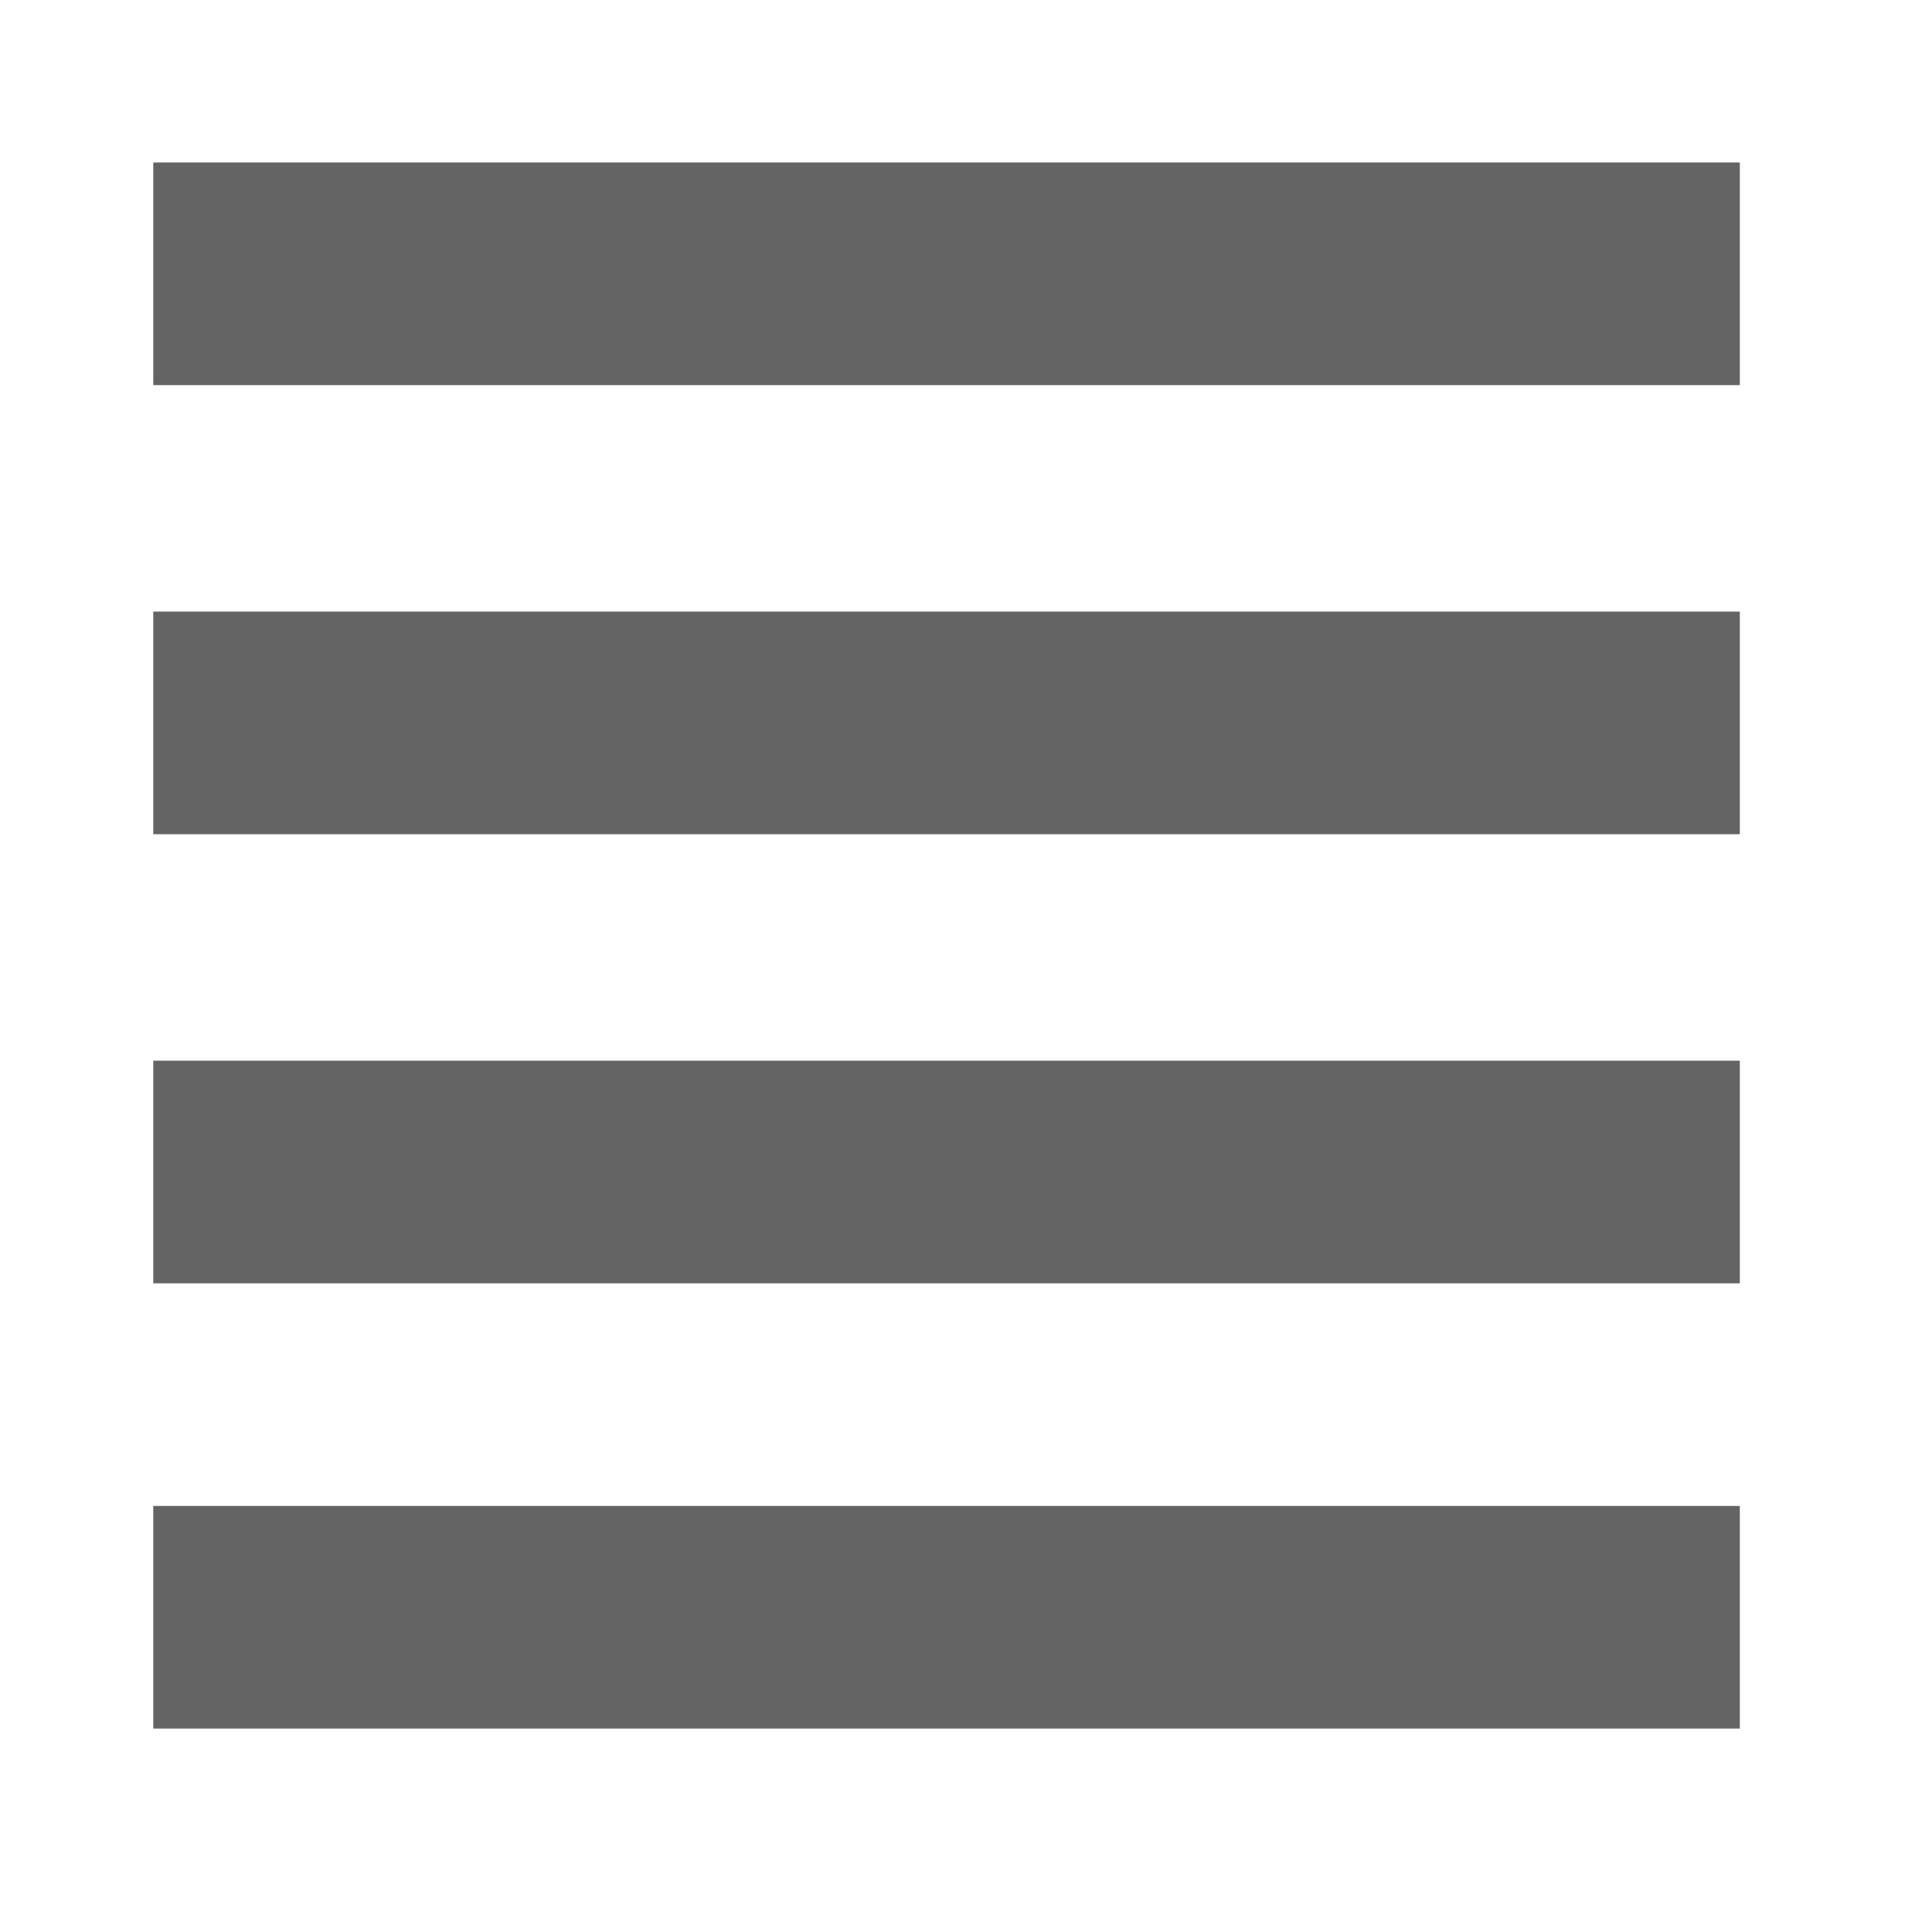
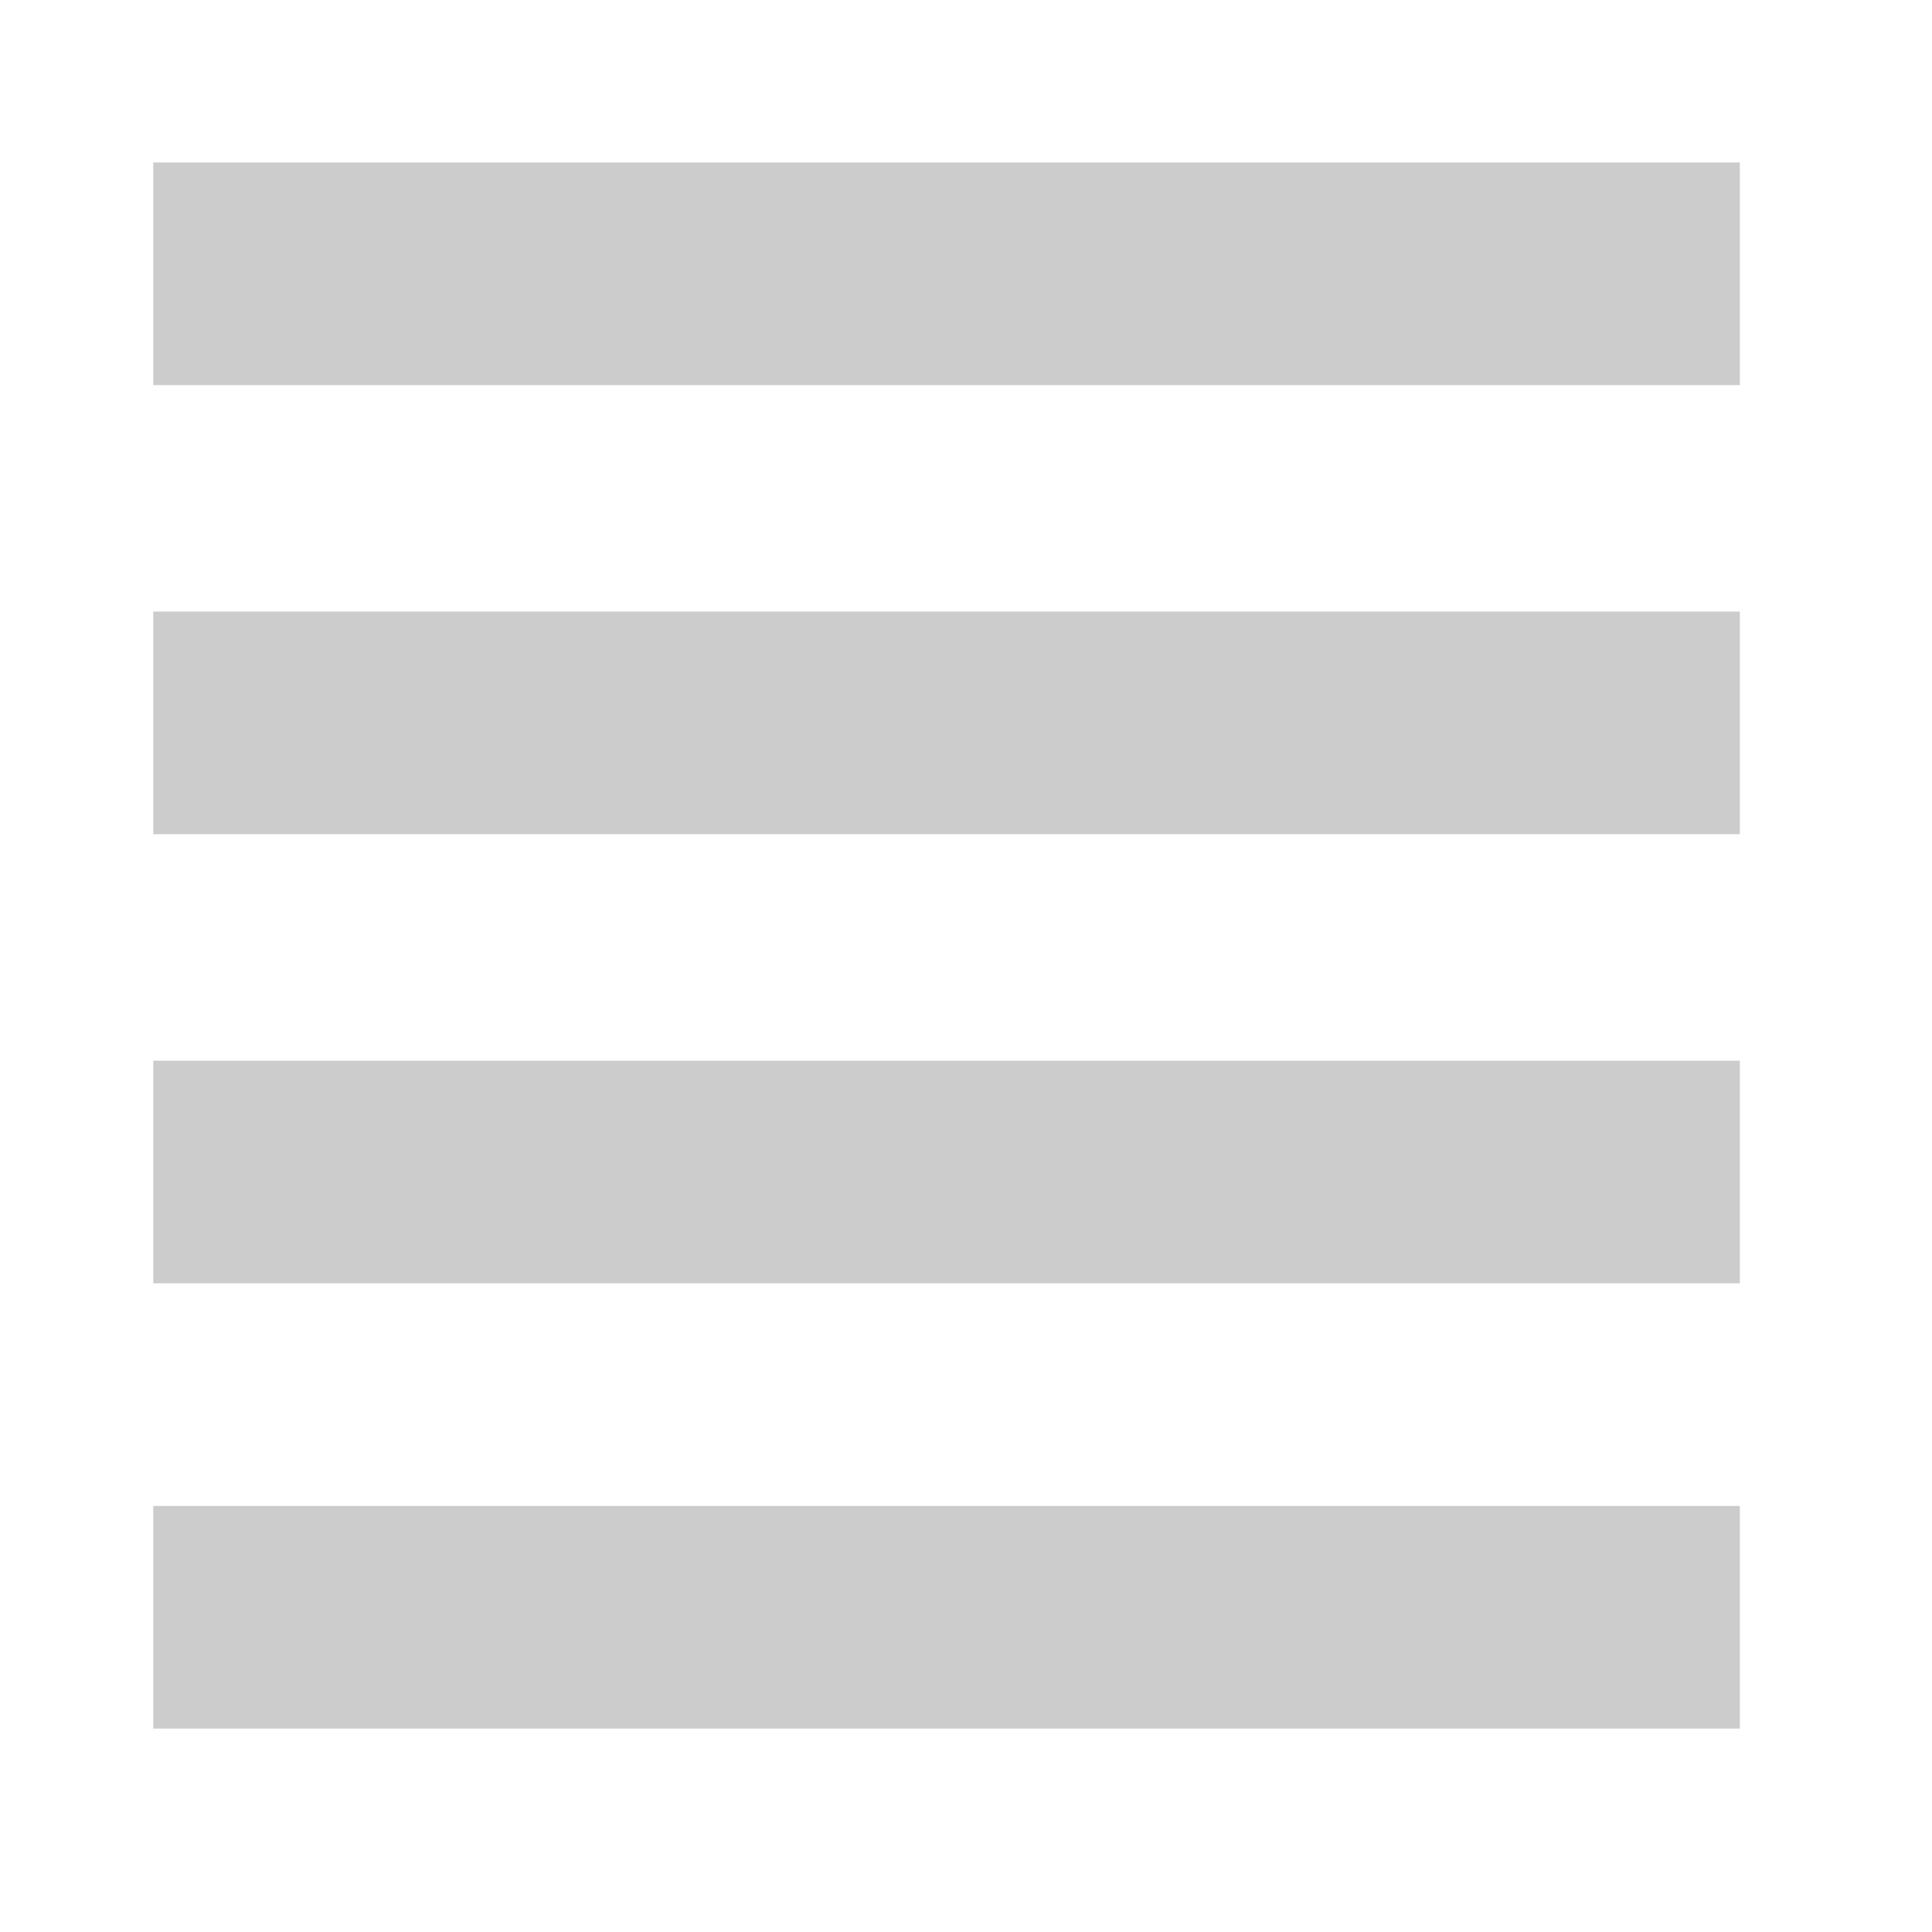
<svg xmlns="http://www.w3.org/2000/svg" version="1.1" id="Layer_1" x="0px" y="0px" viewBox="0 0 96 96" style="enable-background:new 0 0 96 96;" xml:space="preserve">
  <defs id="defs9" />
  <style type="text/css" id="style2">
	.st0{fill:#333333;}
</style>
-   <g id="XMLID_7_" style="fill:#646464;fill-opacity:1" transform="matrix(1.688128,0,0,1.907278,-34.08152,-44.5663)">
-     <path id="XMLID_13_" class="st0" d="M 24.7,56.8 H 71.4 V 51 H 24.7 Z m 0,11.6 H 71.4 V 62.6 H 24.7 Z m 0,-23.3 H 71.4 V 39.3 H 24.7 Z m 0,-17.5 v 5.8 h 46.7 v -5.8 z" style="fill:#646464;fill-opacity:1" />
+   <g id="XMLID_7_" style="fill:#cccccc;fill-opacity:1" transform="matrix(1.688128,0,0,1.907278,-34.08152,-44.5663)">
+     <path id="XMLID_13_" class="st0" d="M 24.7,56.8 H 71.4 V 51 H 24.7 Z m 0,11.6 H 71.4 V 62.6 H 24.7 Z m 0,-23.3 H 71.4 V 39.3 H 24.7 Z m 0,-17.5 v 5.8 h 46.7 v -5.8 z" style="fill:#cccccc;fill-opacity:1" />
  </g>
</svg>
